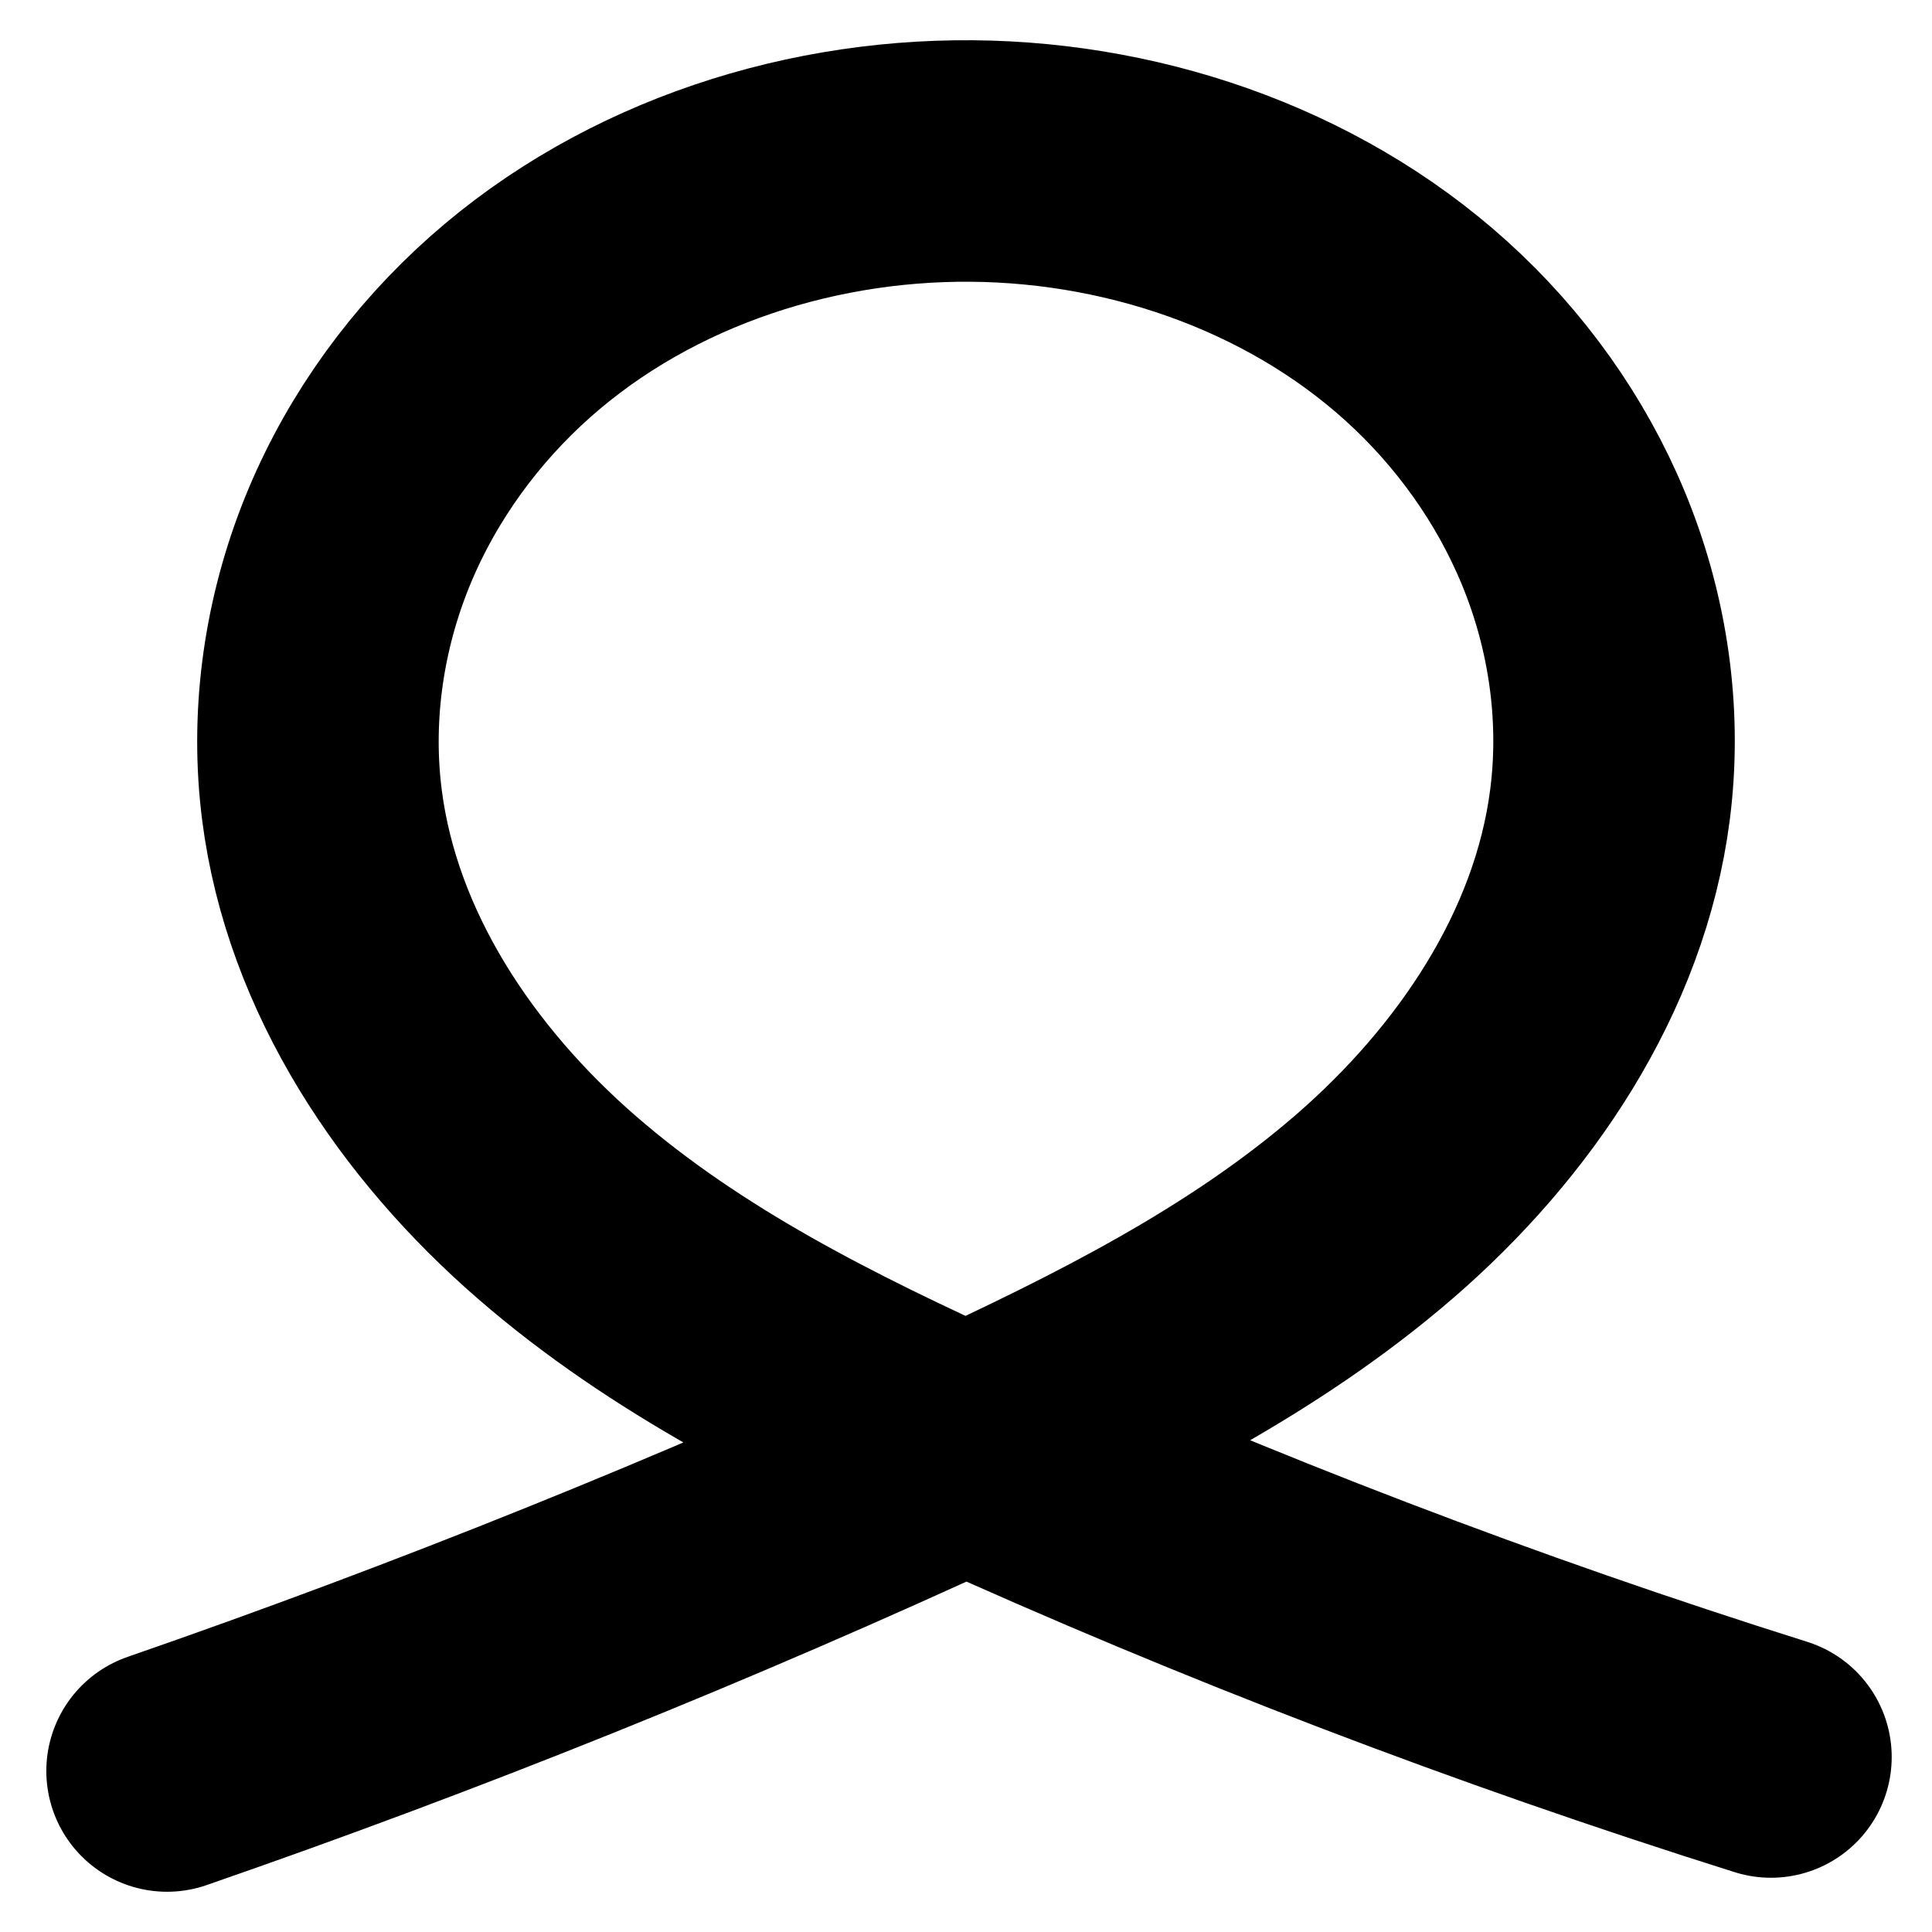
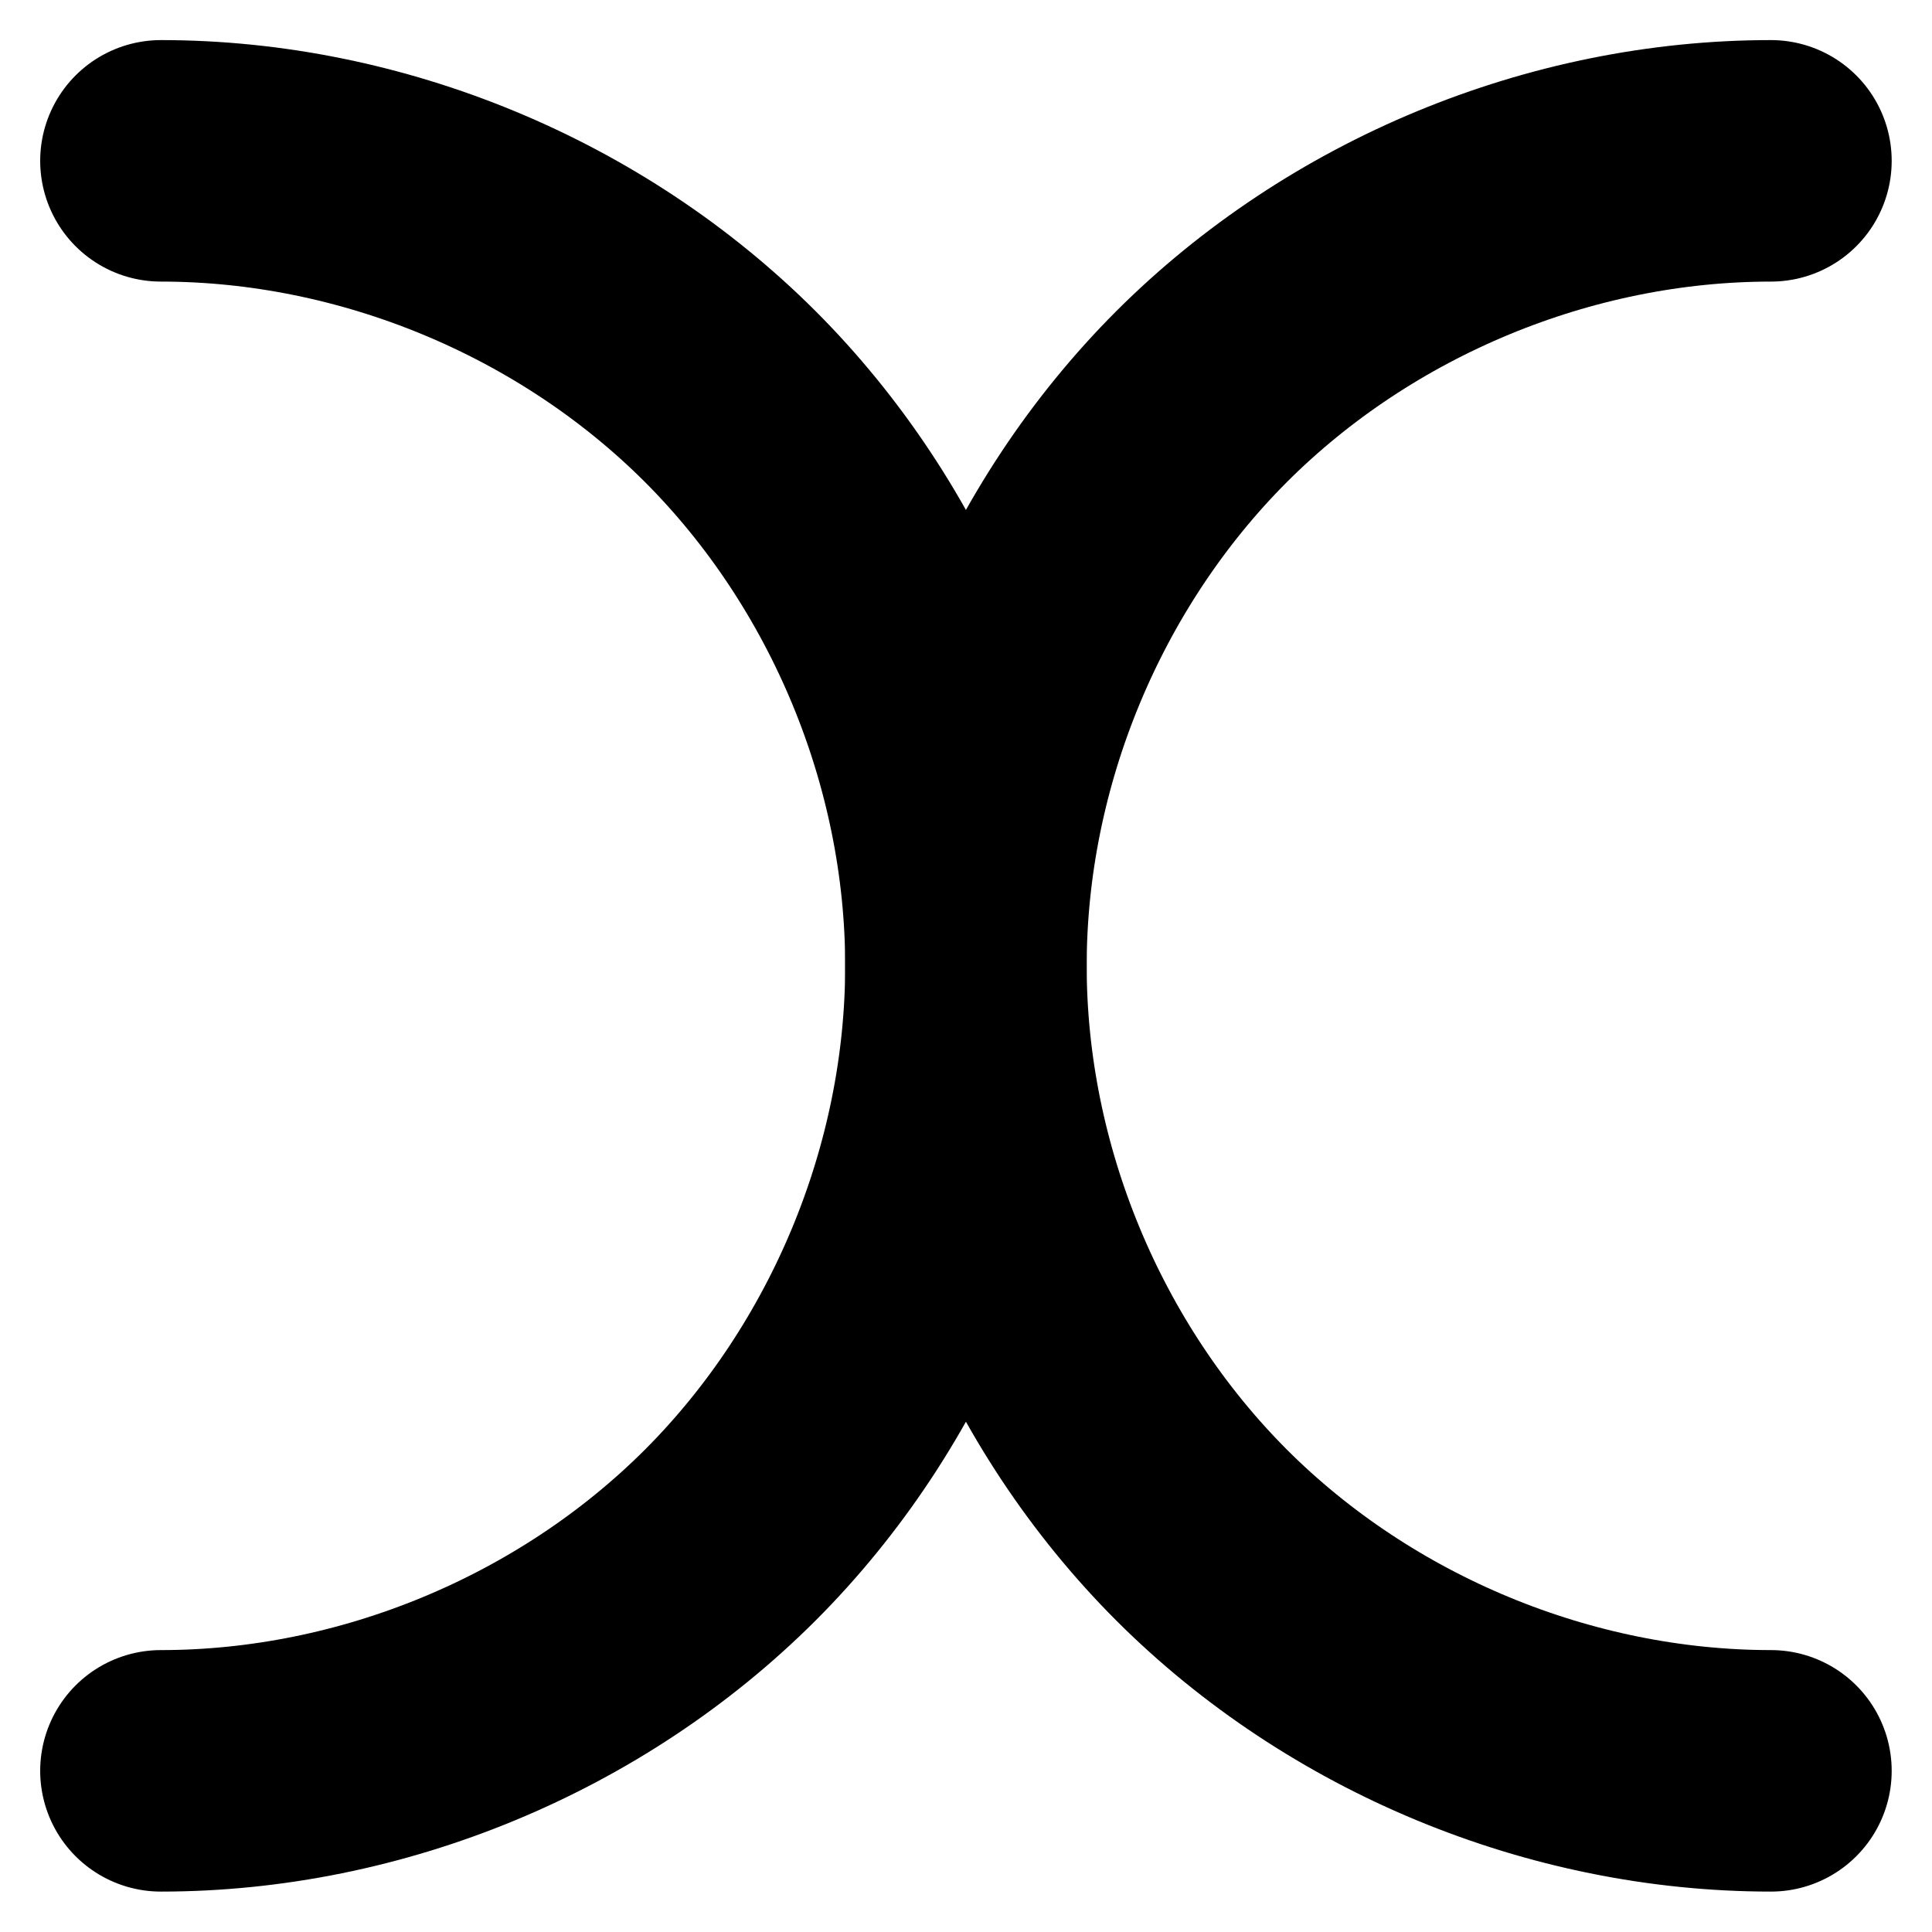
<svg xmlns="http://www.w3.org/2000/svg" width="12" height="12" viewBox="0 0 12 12" version="1.1" id="svg4">
  <defs id="defs4">
    </defs>
-   <path style="fill:none;fill-opacity:1;stroke:#000000;stroke-width:1.5;stroke-linecap:round;stroke-linejoin:round;stroke-opacity:1" d="m 19.038,118.913 c 1.703,-0.536 3.374,-1.175 5,-1.913 0.899,-0.408 1.795,-0.853 2.54,-1.5 0.746,-0.647 1.335,-1.521 1.46,-2.5 0.068,-0.532 -0.005,-1.08 -0.198,-1.581 -0.193,-0.501 -0.505,-0.953 -0.896,-1.32 C 26.161,109.364 25.073,108.991 24,109 c -1.06,0.009 -2.129,0.392 -2.896,1.125 -0.383,0.366 -0.688,0.816 -0.876,1.312 -0.188,0.496 -0.258,1.037 -0.19,1.563 0.126,0.978 0.718,1.85 1.464,2.495 0.746,0.645 1.641,1.091 2.536,1.505 1.619,0.749 3.276,1.416 4.962,2" id="path42" transform="matrix(-1,0,0,1,30.03769,-108)" />
+   <path style="fill:none;fill-opacity:1;stroke:#000000;stroke-width:1.5;stroke-linecap:round;stroke-linejoin:round;stroke-dasharray:none;stroke-opacity:1" d="M 41,11 C 39.691,11 38.39,10.461 37.464,9.536 36.539,8.61 36,7.309 36,6 36,4.691 36.539,3.39 37.464,2.464 38.39,1.539 39.691,1 41,1" id="path11-9-0" transform="translate(-30.00041,-0.001)" />
+   <path style="fill:none;fill-opacity:1;stroke:#000000;stroke-width:1.5;stroke-linecap:round;stroke-linejoin:round;stroke-dasharray:none;stroke-opacity:1" d="M 41,11 C 39.691,11 38.39,10.461 37.464,9.536 36.539,8.61 36,7.309 36,6 36,4.691 36.539,3.39 37.464,2.464 38.39,1.539 39.691,1 41,1" id="path11-9-3" transform="matrix(-1,0,0,1,41.99959,-0.001)" />
</svg>
